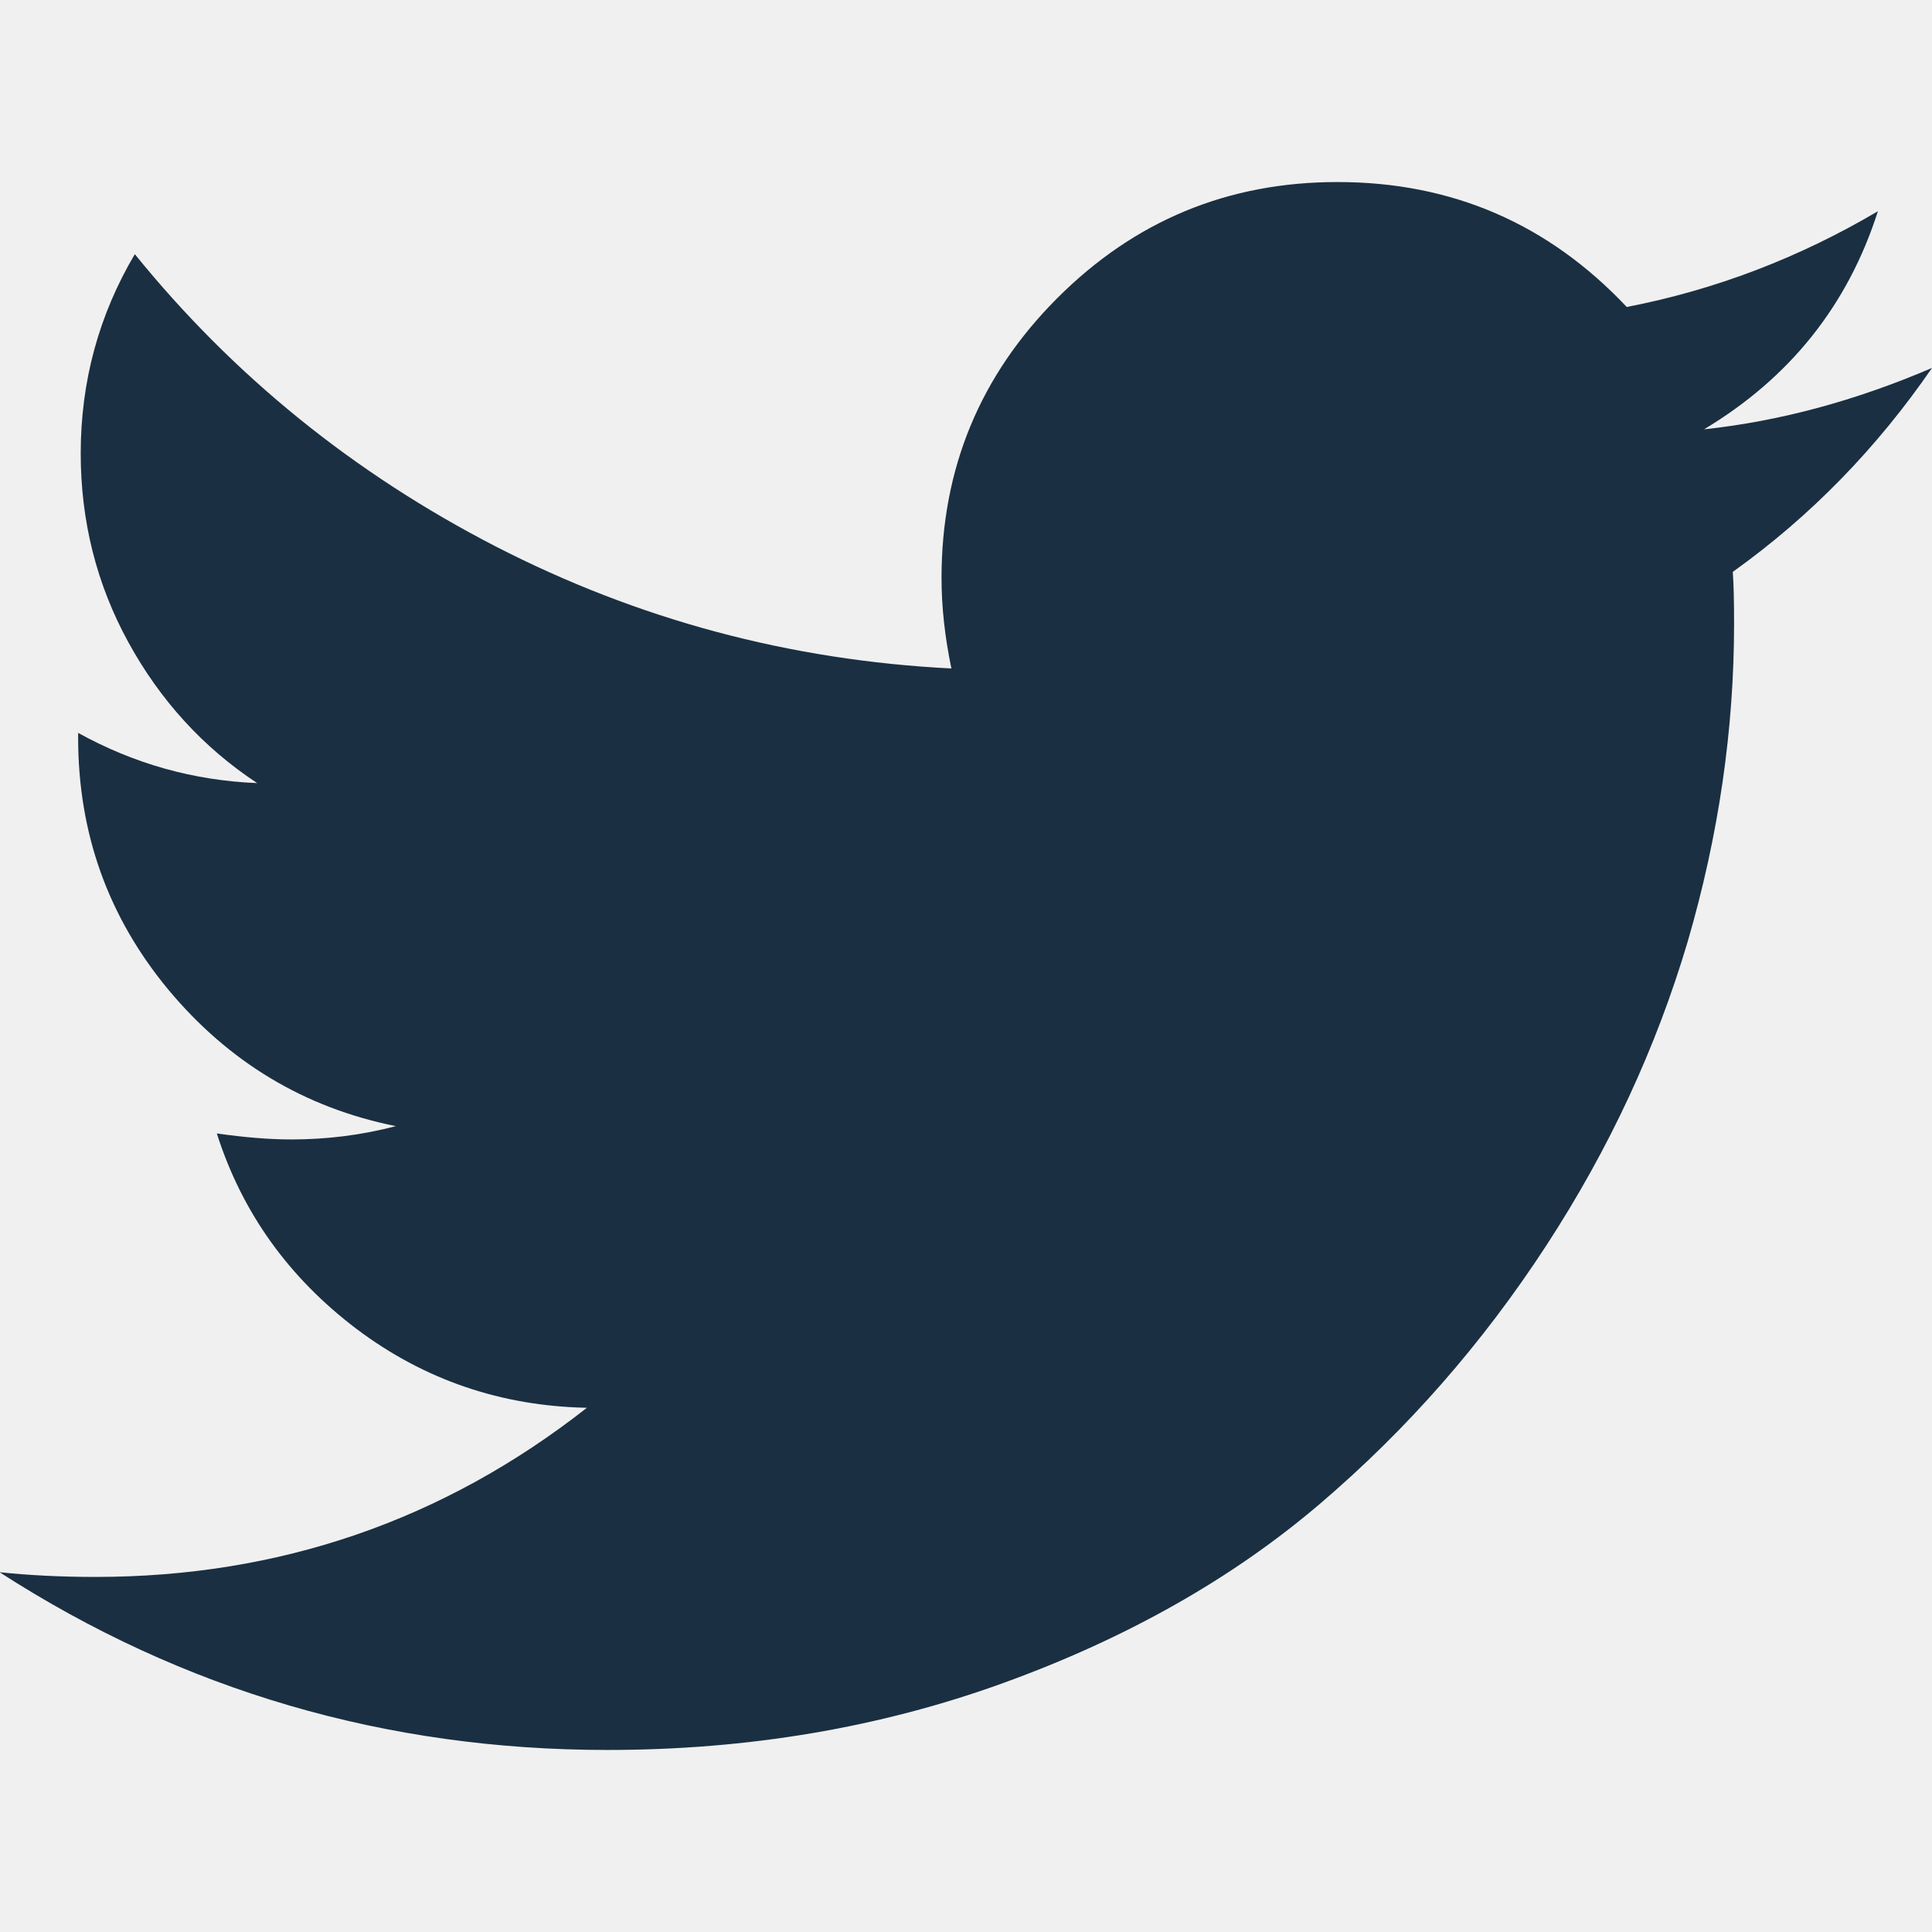
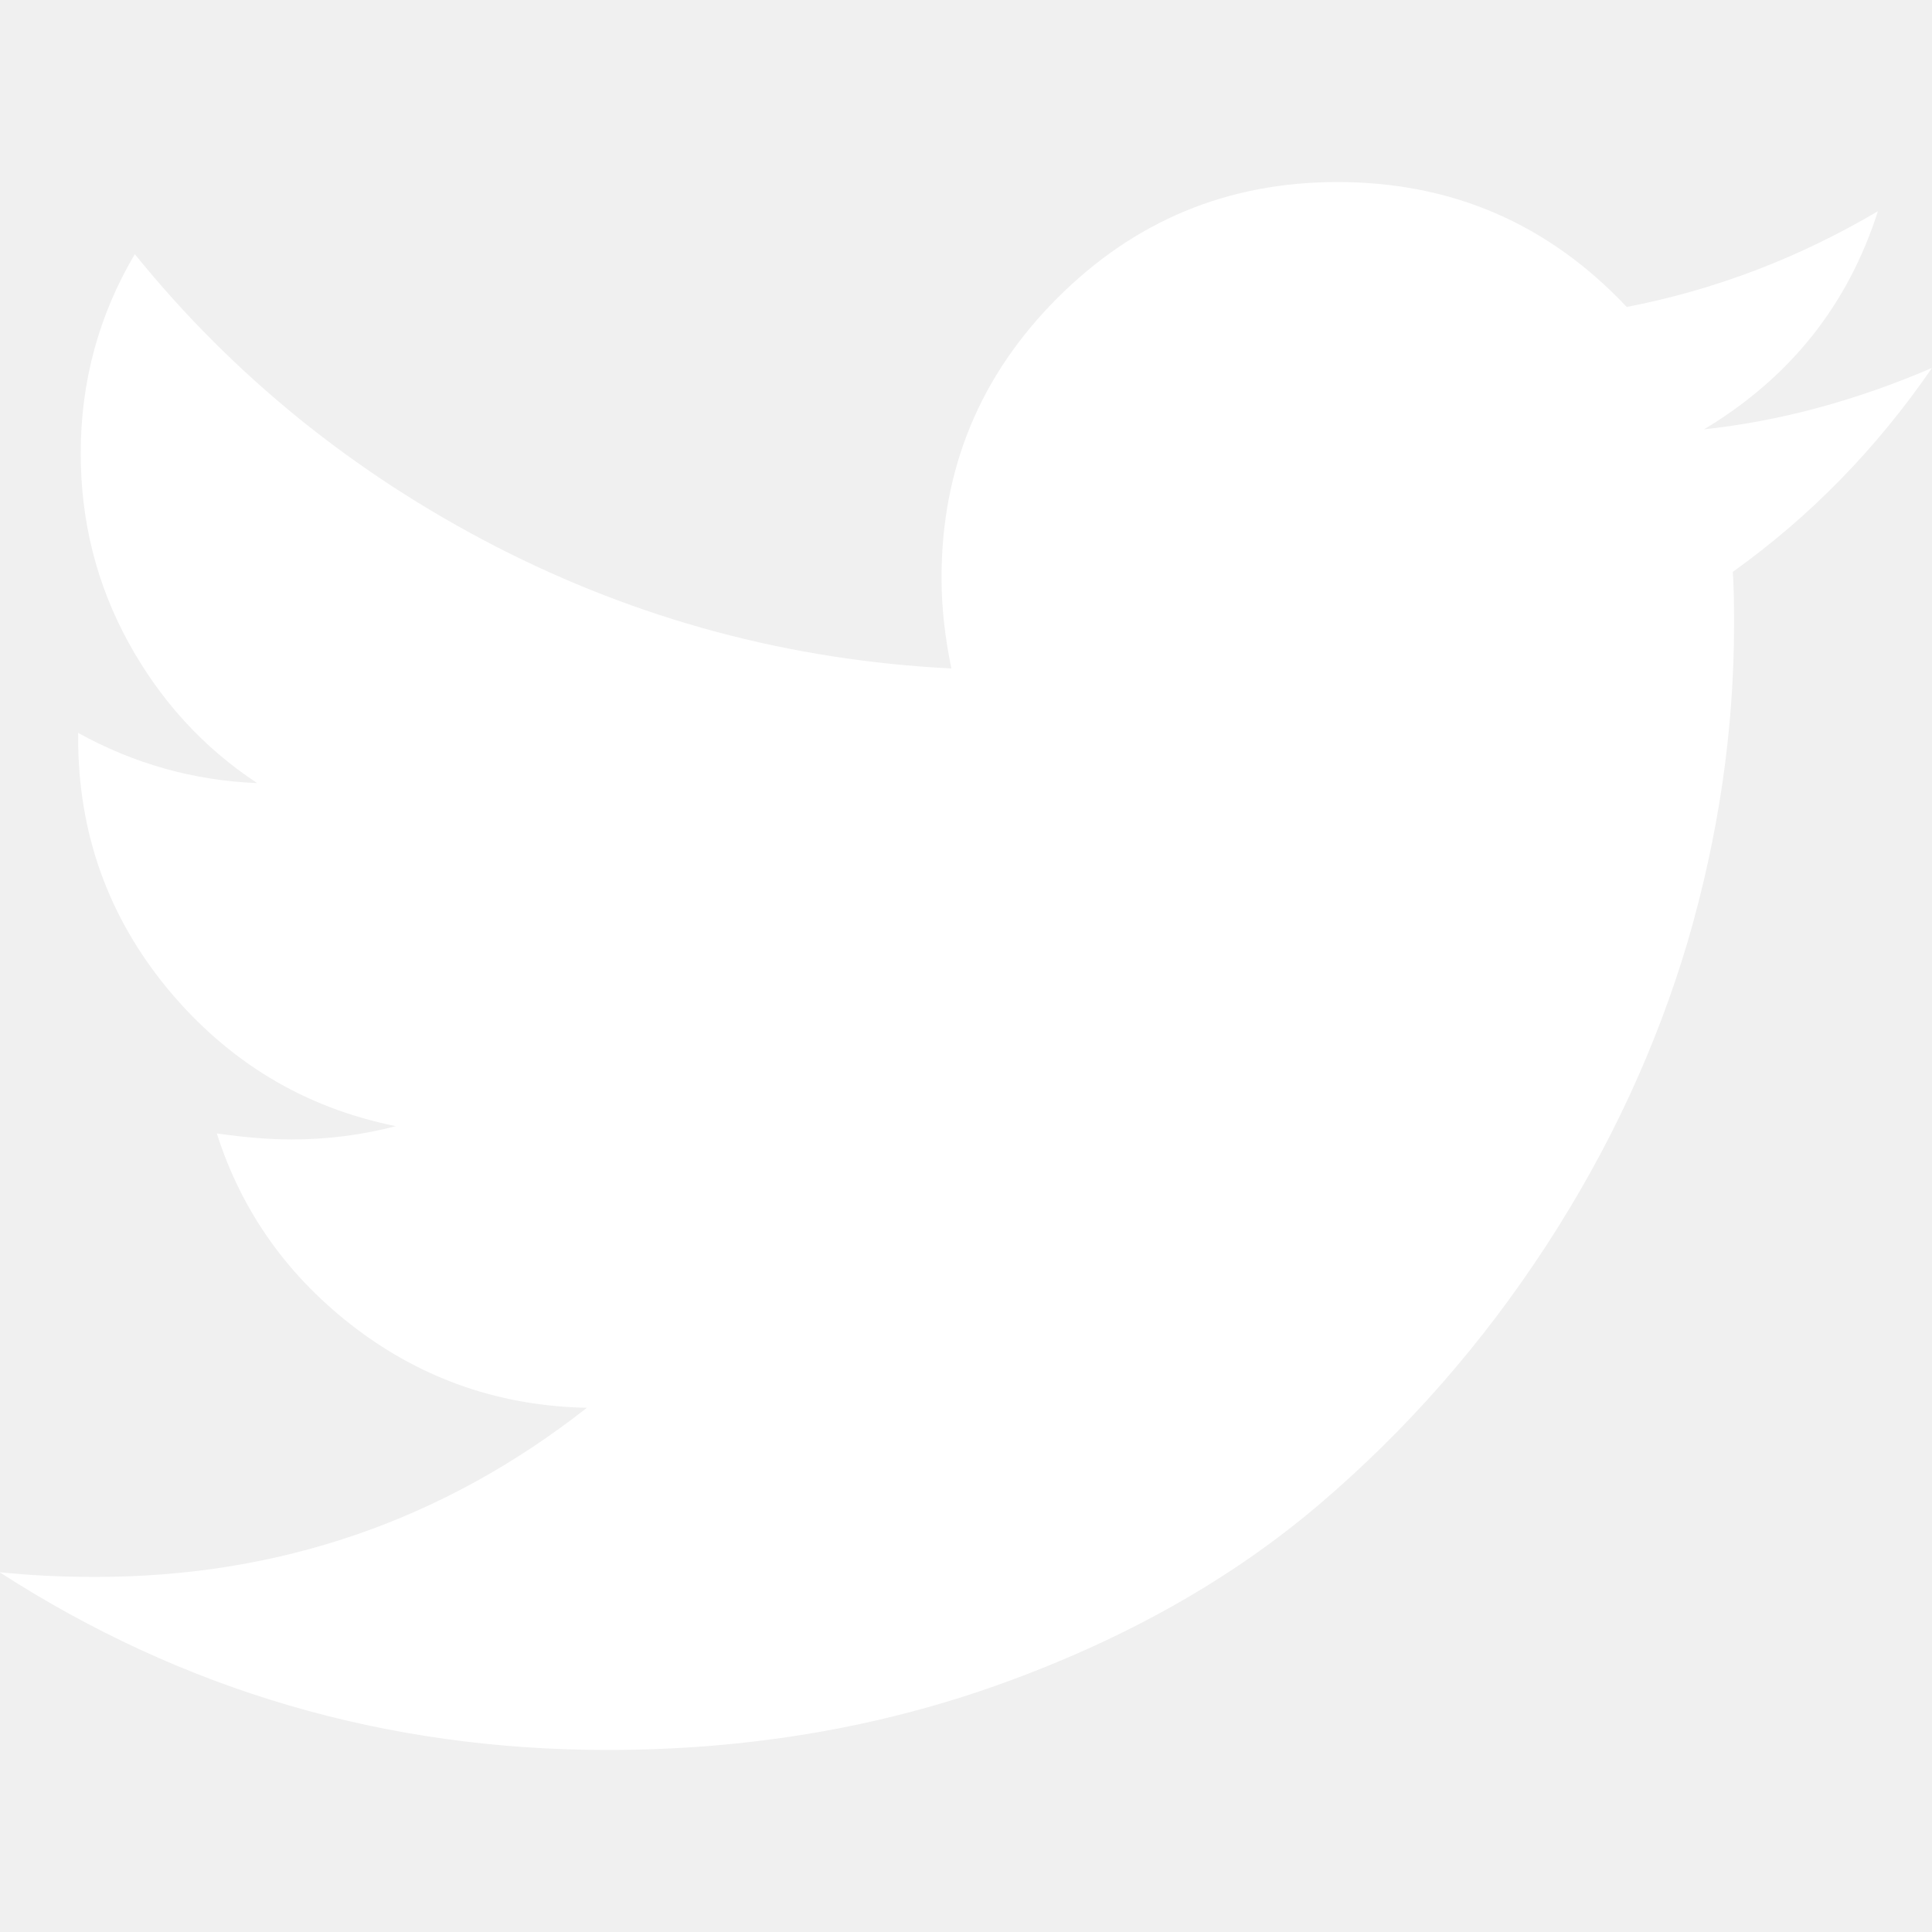
<svg xmlns="http://www.w3.org/2000/svg" version="1.1" id="Capa_1" x="0px" y="0px" viewBox="0 0 450 450" style="enable-background:new 0 0 450 450;" xml:space="preserve">
  <style type="text/css">
- 	.st0{fill:#1A2F42;}
+ 	.st0{fill:#ffffff;}
</style>
  <g>
    <path class="st0" d="M450,85.7c-17.7,7.6-35.4,12.4-53.1,14.3c20-12,33.5-28.9,40.5-50.8c-18.3,10.8-37.8,18.3-58.5,22.3   c-18.3-19.4-40.7-29.1-67.4-29.1c-25.5,0-47.2,9-65.2,27c-18,18-27,39.7-27,65.2c0,6.9,0.8,13.9,2.3,21.1   c-37.7-1.9-73-11.4-106.1-28.4c-33-17-61.1-39.7-84.1-68.1C23,73.4,18.8,88.9,18.8,105.6c0,15.8,3.7,30.5,11.1,44   c7.4,13.5,17.4,24.5,30,32.8c-14.8-0.6-28.7-4.5-41.7-11.7v1.1c0,22.3,7,41.8,21,58.7c14,16.8,31.6,27.5,53,31.8   c-8,2.1-16.1,3.1-24.3,3.1c-5.3,0-11.1-0.5-17.4-1.4c5.9,18.5,16.8,33.6,32.5,45.5c15.8,11.9,33.7,18,53.7,18.4   c-33.5,26.3-71.7,39.4-114.5,39.4c-8.2,0-15.6-0.4-22.3-1.1c42.8,27.6,90,41.4,141.6,41.4c32.7,0,63.5-5.2,92.2-15.6   c28.7-10.4,53.3-24.3,73.7-41.7c20.4-17.4,37.9-37.4,52.7-60.1c14.8-22.7,25.7-46.3,33-70.9c7.2-24.7,10.8-49.3,10.8-74.1   c0-5.3-0.1-9.3-0.3-12C421.8,120.2,437.2,104.3,450,85.7z" />
  </g>
</svg>
